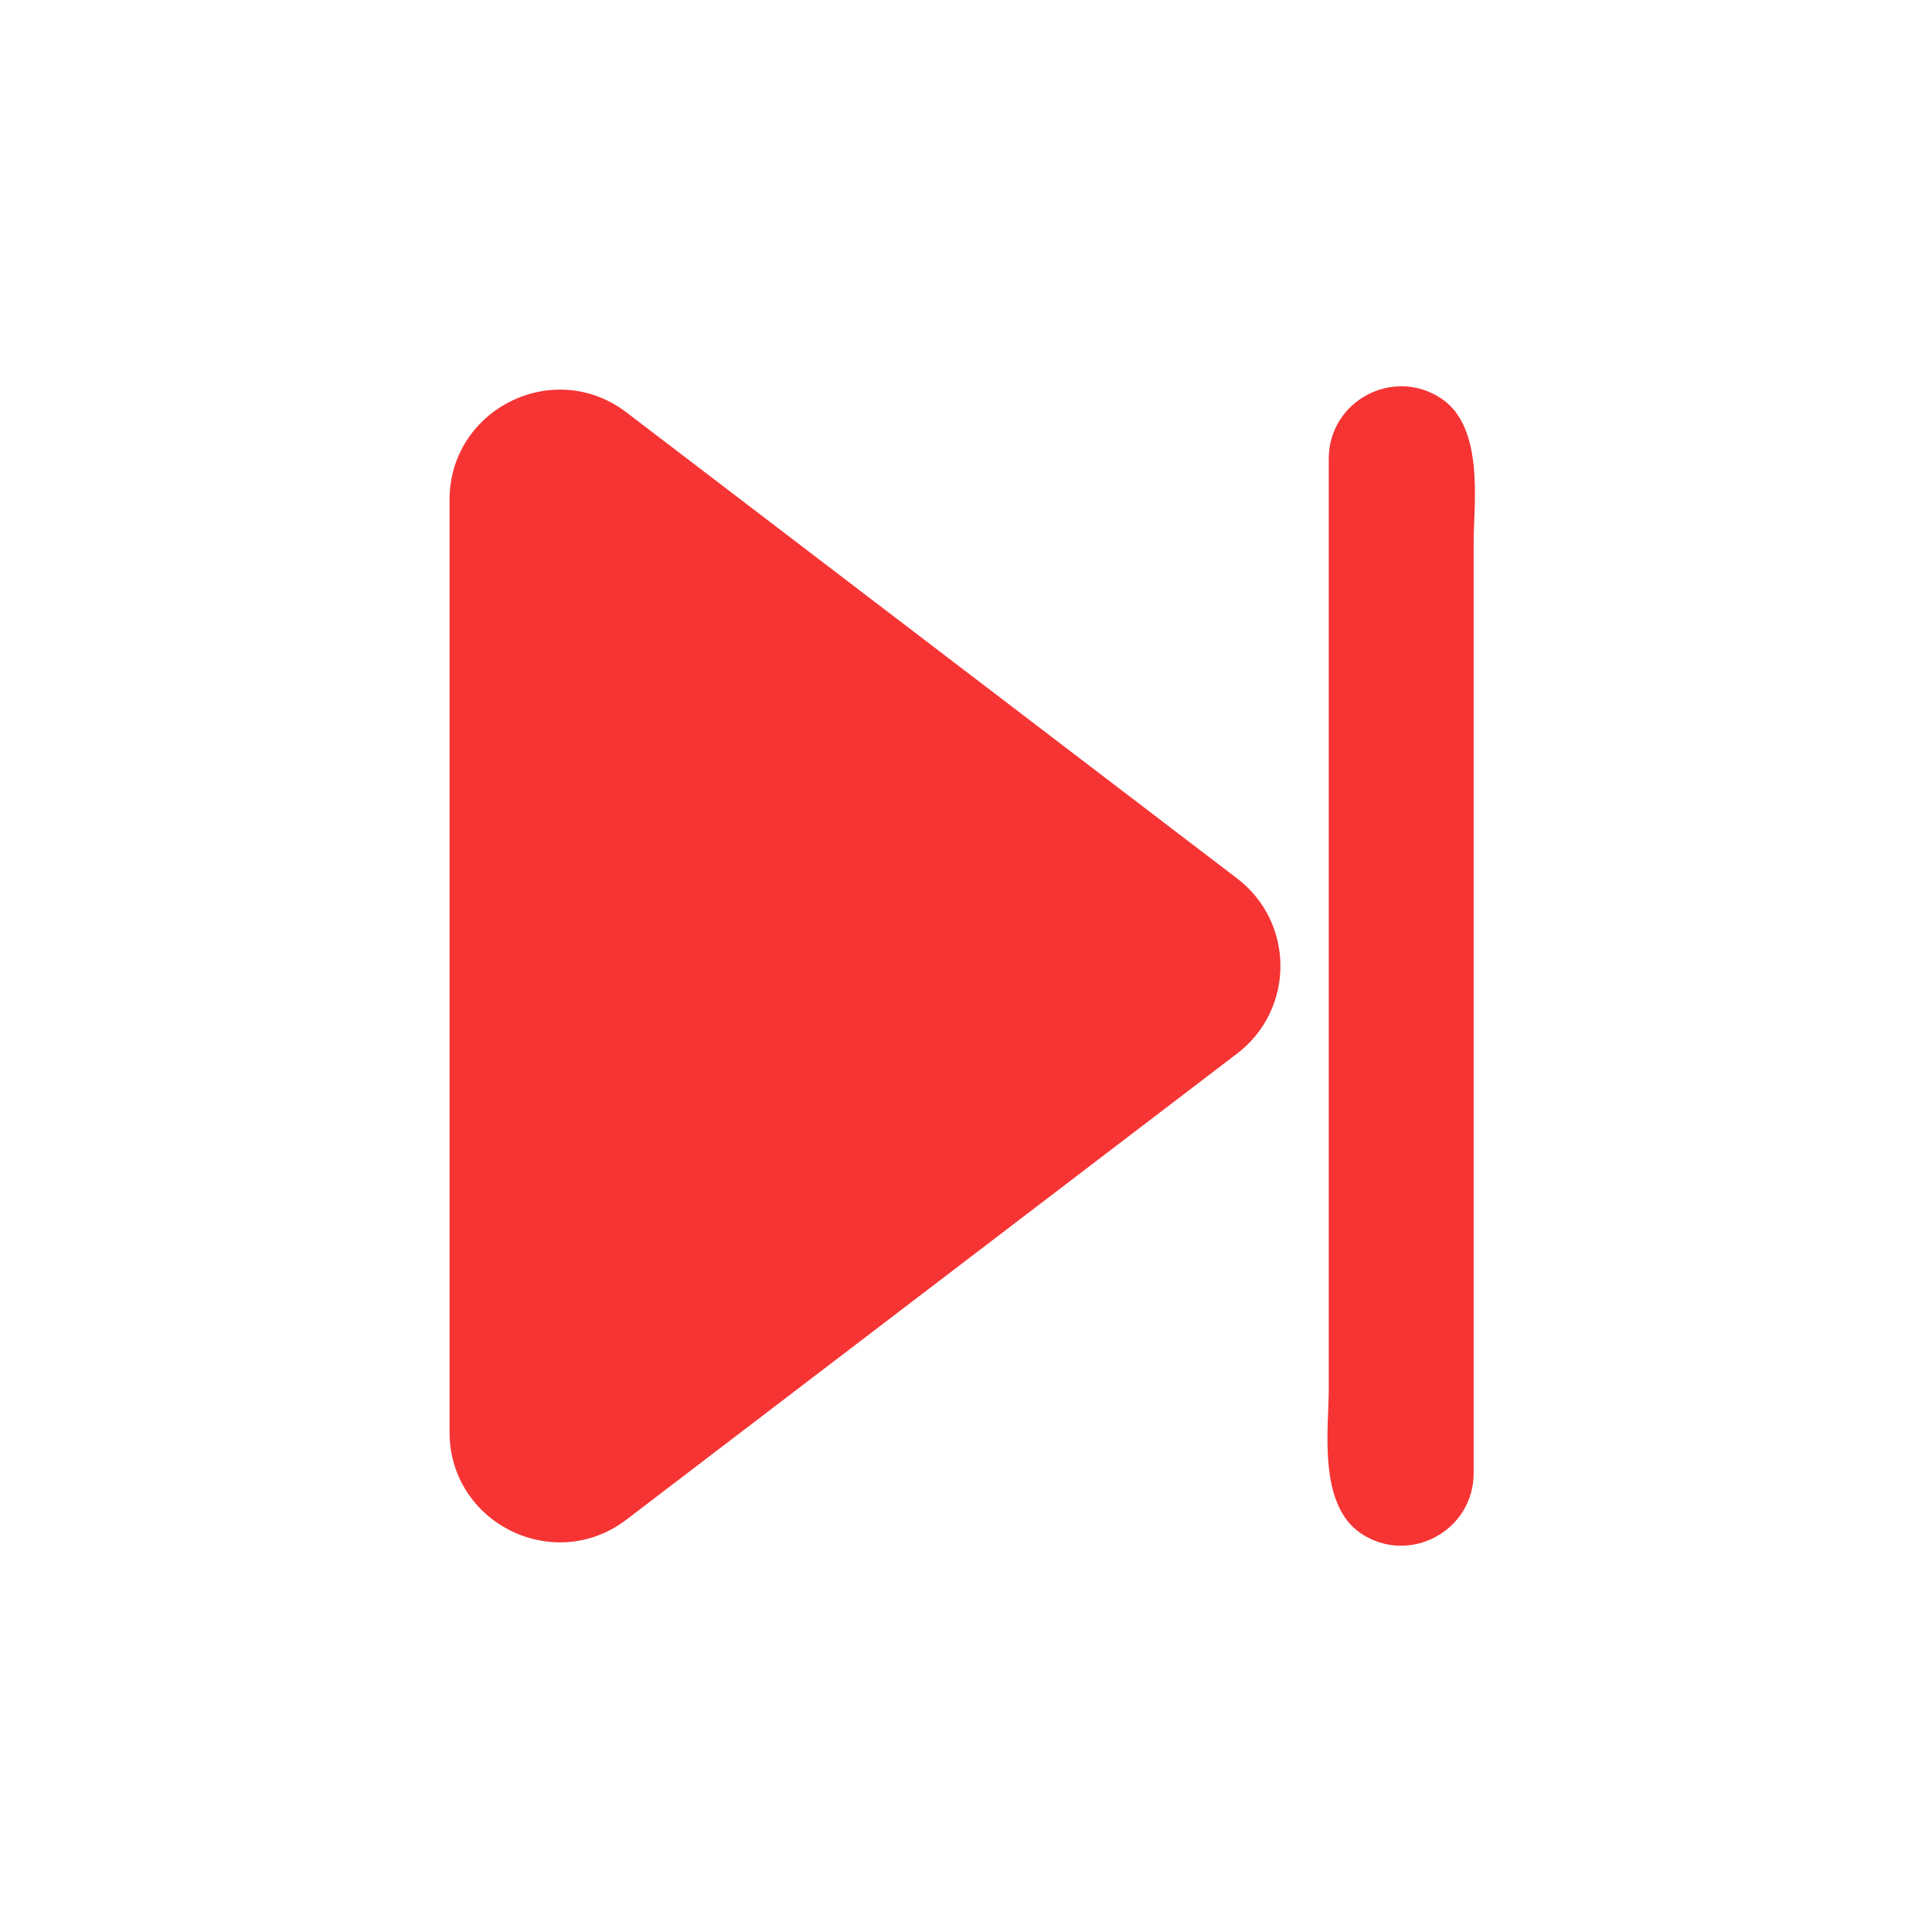
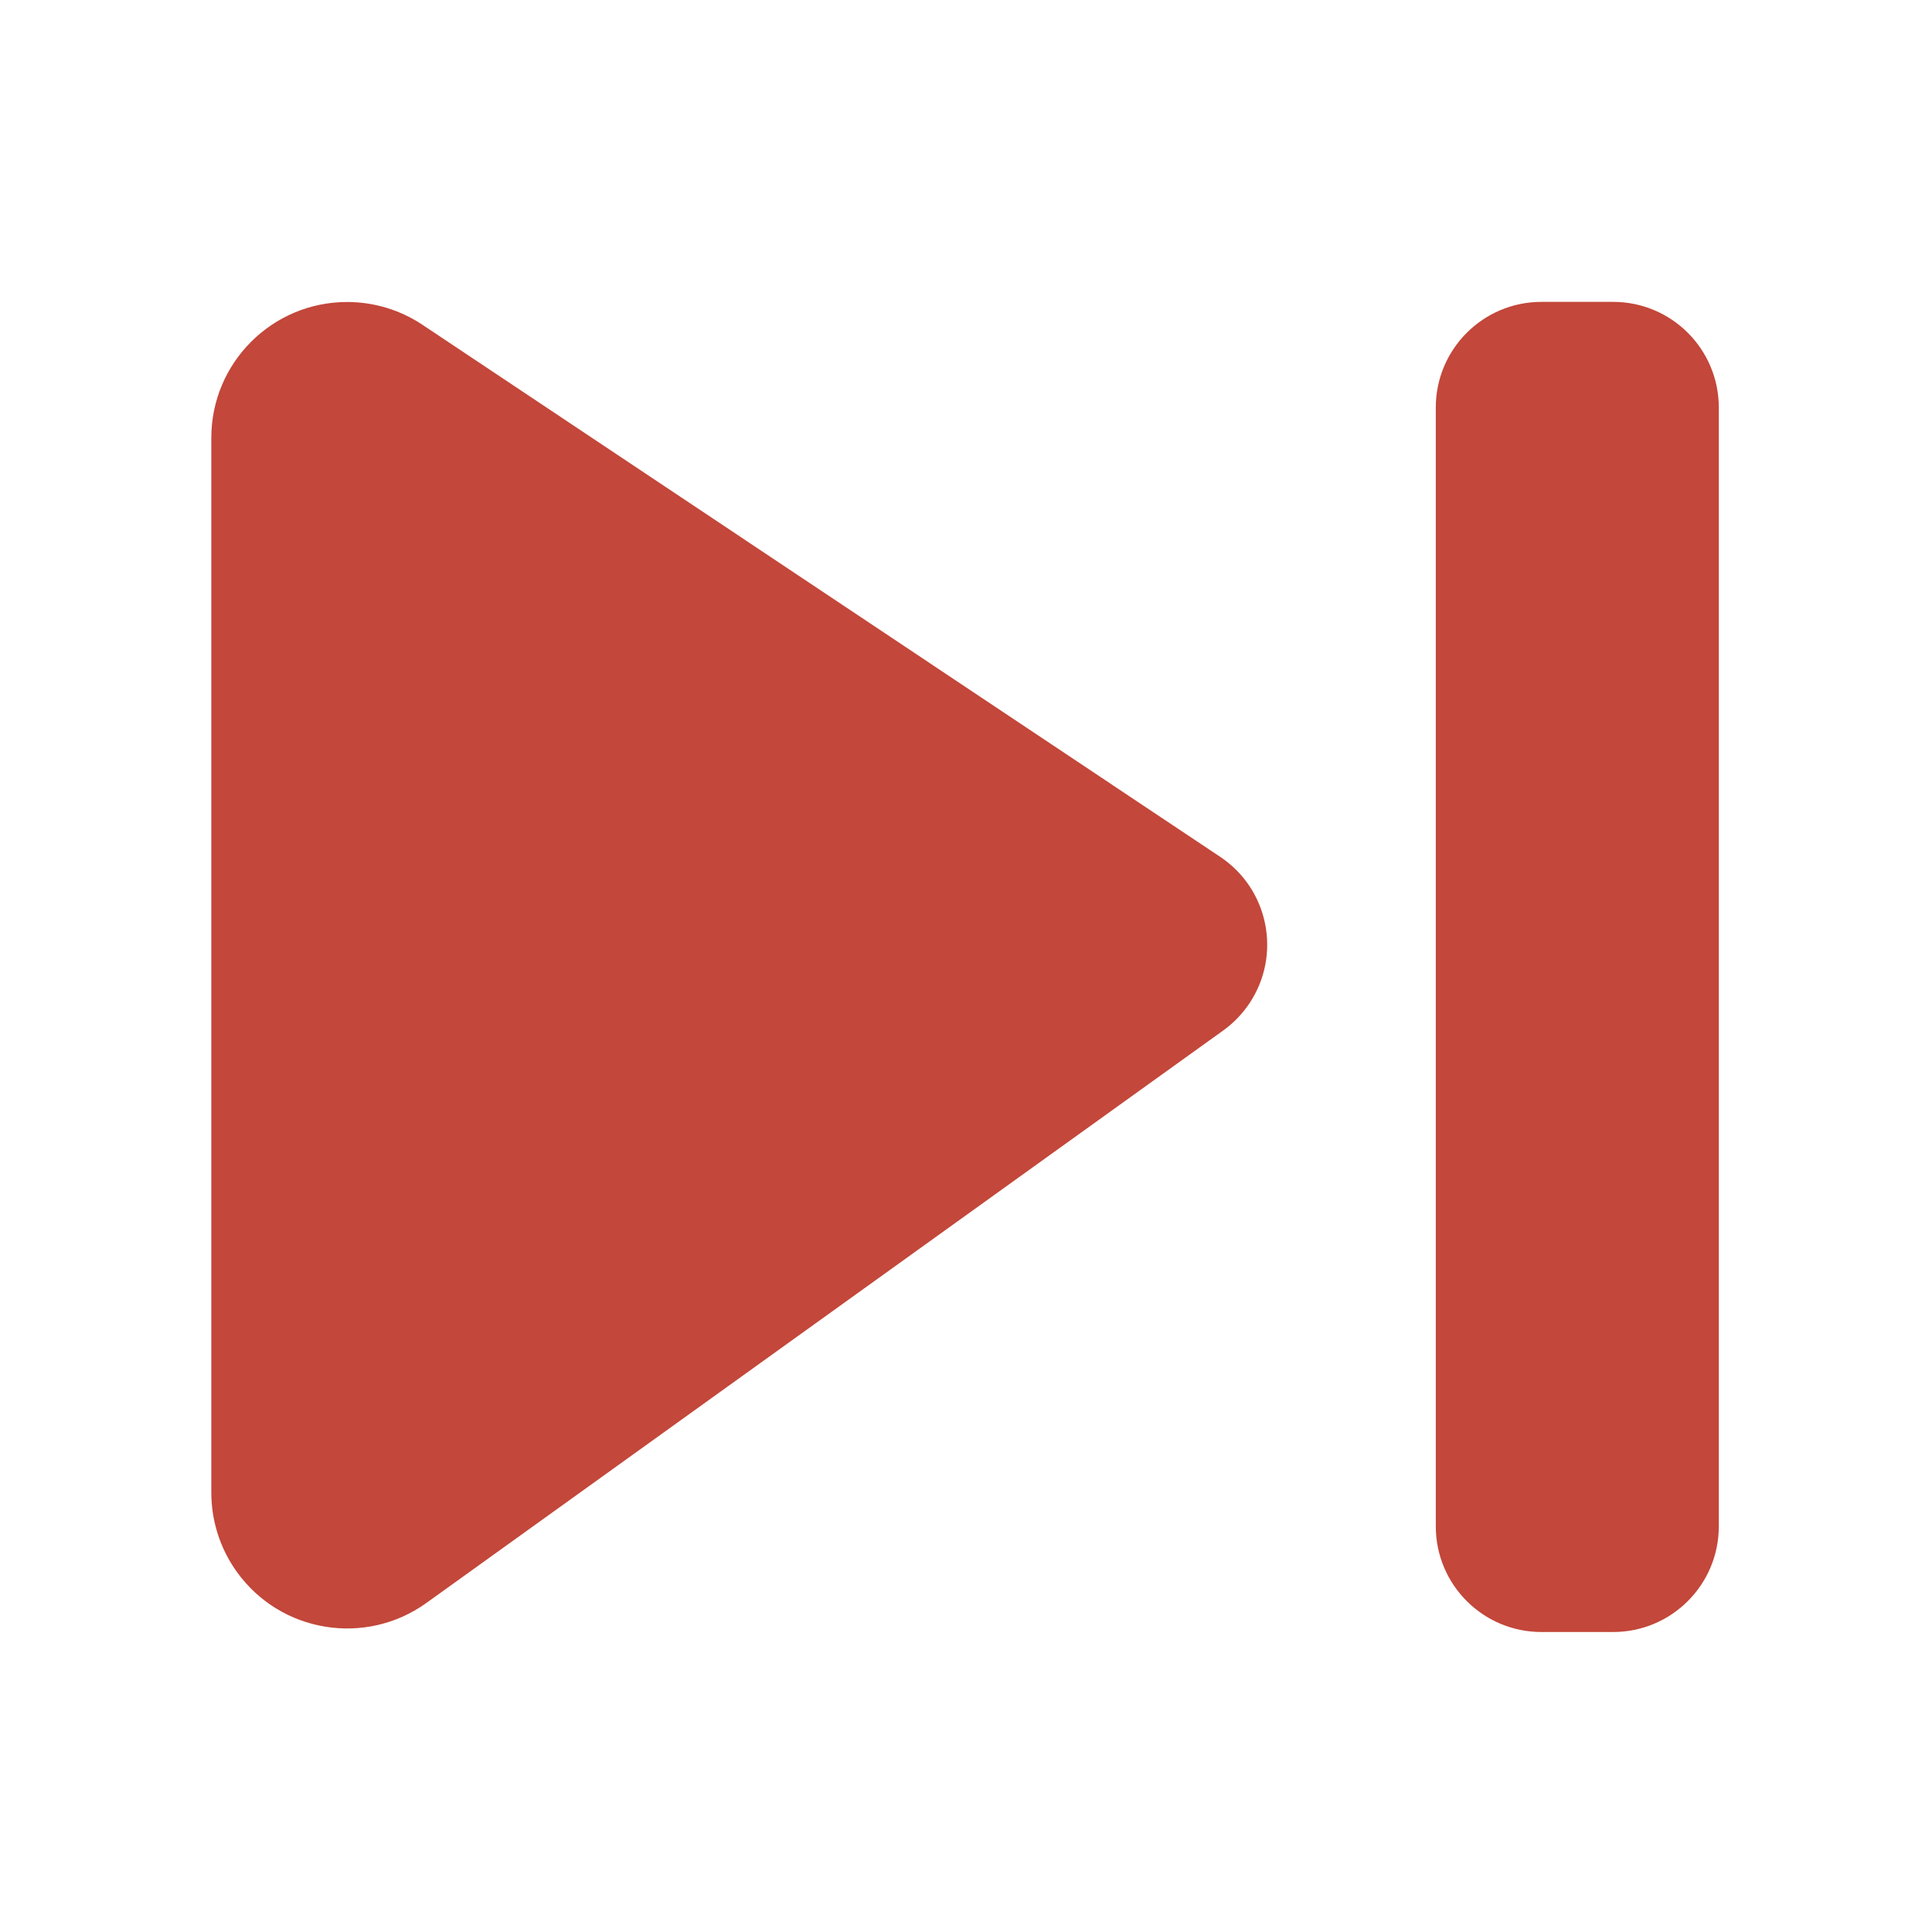
- <svg xmlns="http://www.w3.org/2000/svg" t="1648905339744" class="icon" viewBox="0 0 1024 1024" version="1.1" p-id="3005" width="64" height="64">
-   <path d="M655.706 465.603L332.054 218.588c-38.415-29.328-93.791-1.929-93.791 46.396v494.029c0 48.325 55.377 75.726 93.791 46.398l323.652-247.015c30.603-23.358 30.603-69.436 0-92.794zM781.065 780.798V451.684v-164.563c0-19.628 5.905-60.476-17.058-75.841-25.524-17.069-59.748 1.21-59.748 31.919v493.677c0 19.628-5.915 60.474 17.047 75.841 25.533 17.069 59.759-1.212 59.759-31.919z" fill="#f63434" p-id="3006" />
+ <svg xmlns="http://www.w3.org/2000/svg" t="1649248925377" class="icon" viewBox="0 0 1024 1024" version="1.1" p-id="1255" width="64" height="64">
+   <path d="M817 160h38c30.928 0 56 25.072 56 56v593c0 30.928-25.072 56-56 56h-38c-30.928 0-56-25.072-56-56V216c0-30.928 25.072-56 56-56zM648.314 546.191l-422.304 303.4c-32.294 23.201-77.282 15.83-100.484-16.464A72 72 0 0 1 112 791.117V232.064c0-39.764 32.235-72 72-72a72 72 0 0 1 39.95 12.1l422.762 281.959c25.73 17.16 32.677 51.93 15.517 77.66a56 56 0 0 1-13.915 14.408z" p-id="1256" fill="#c3473a" />
</svg>
